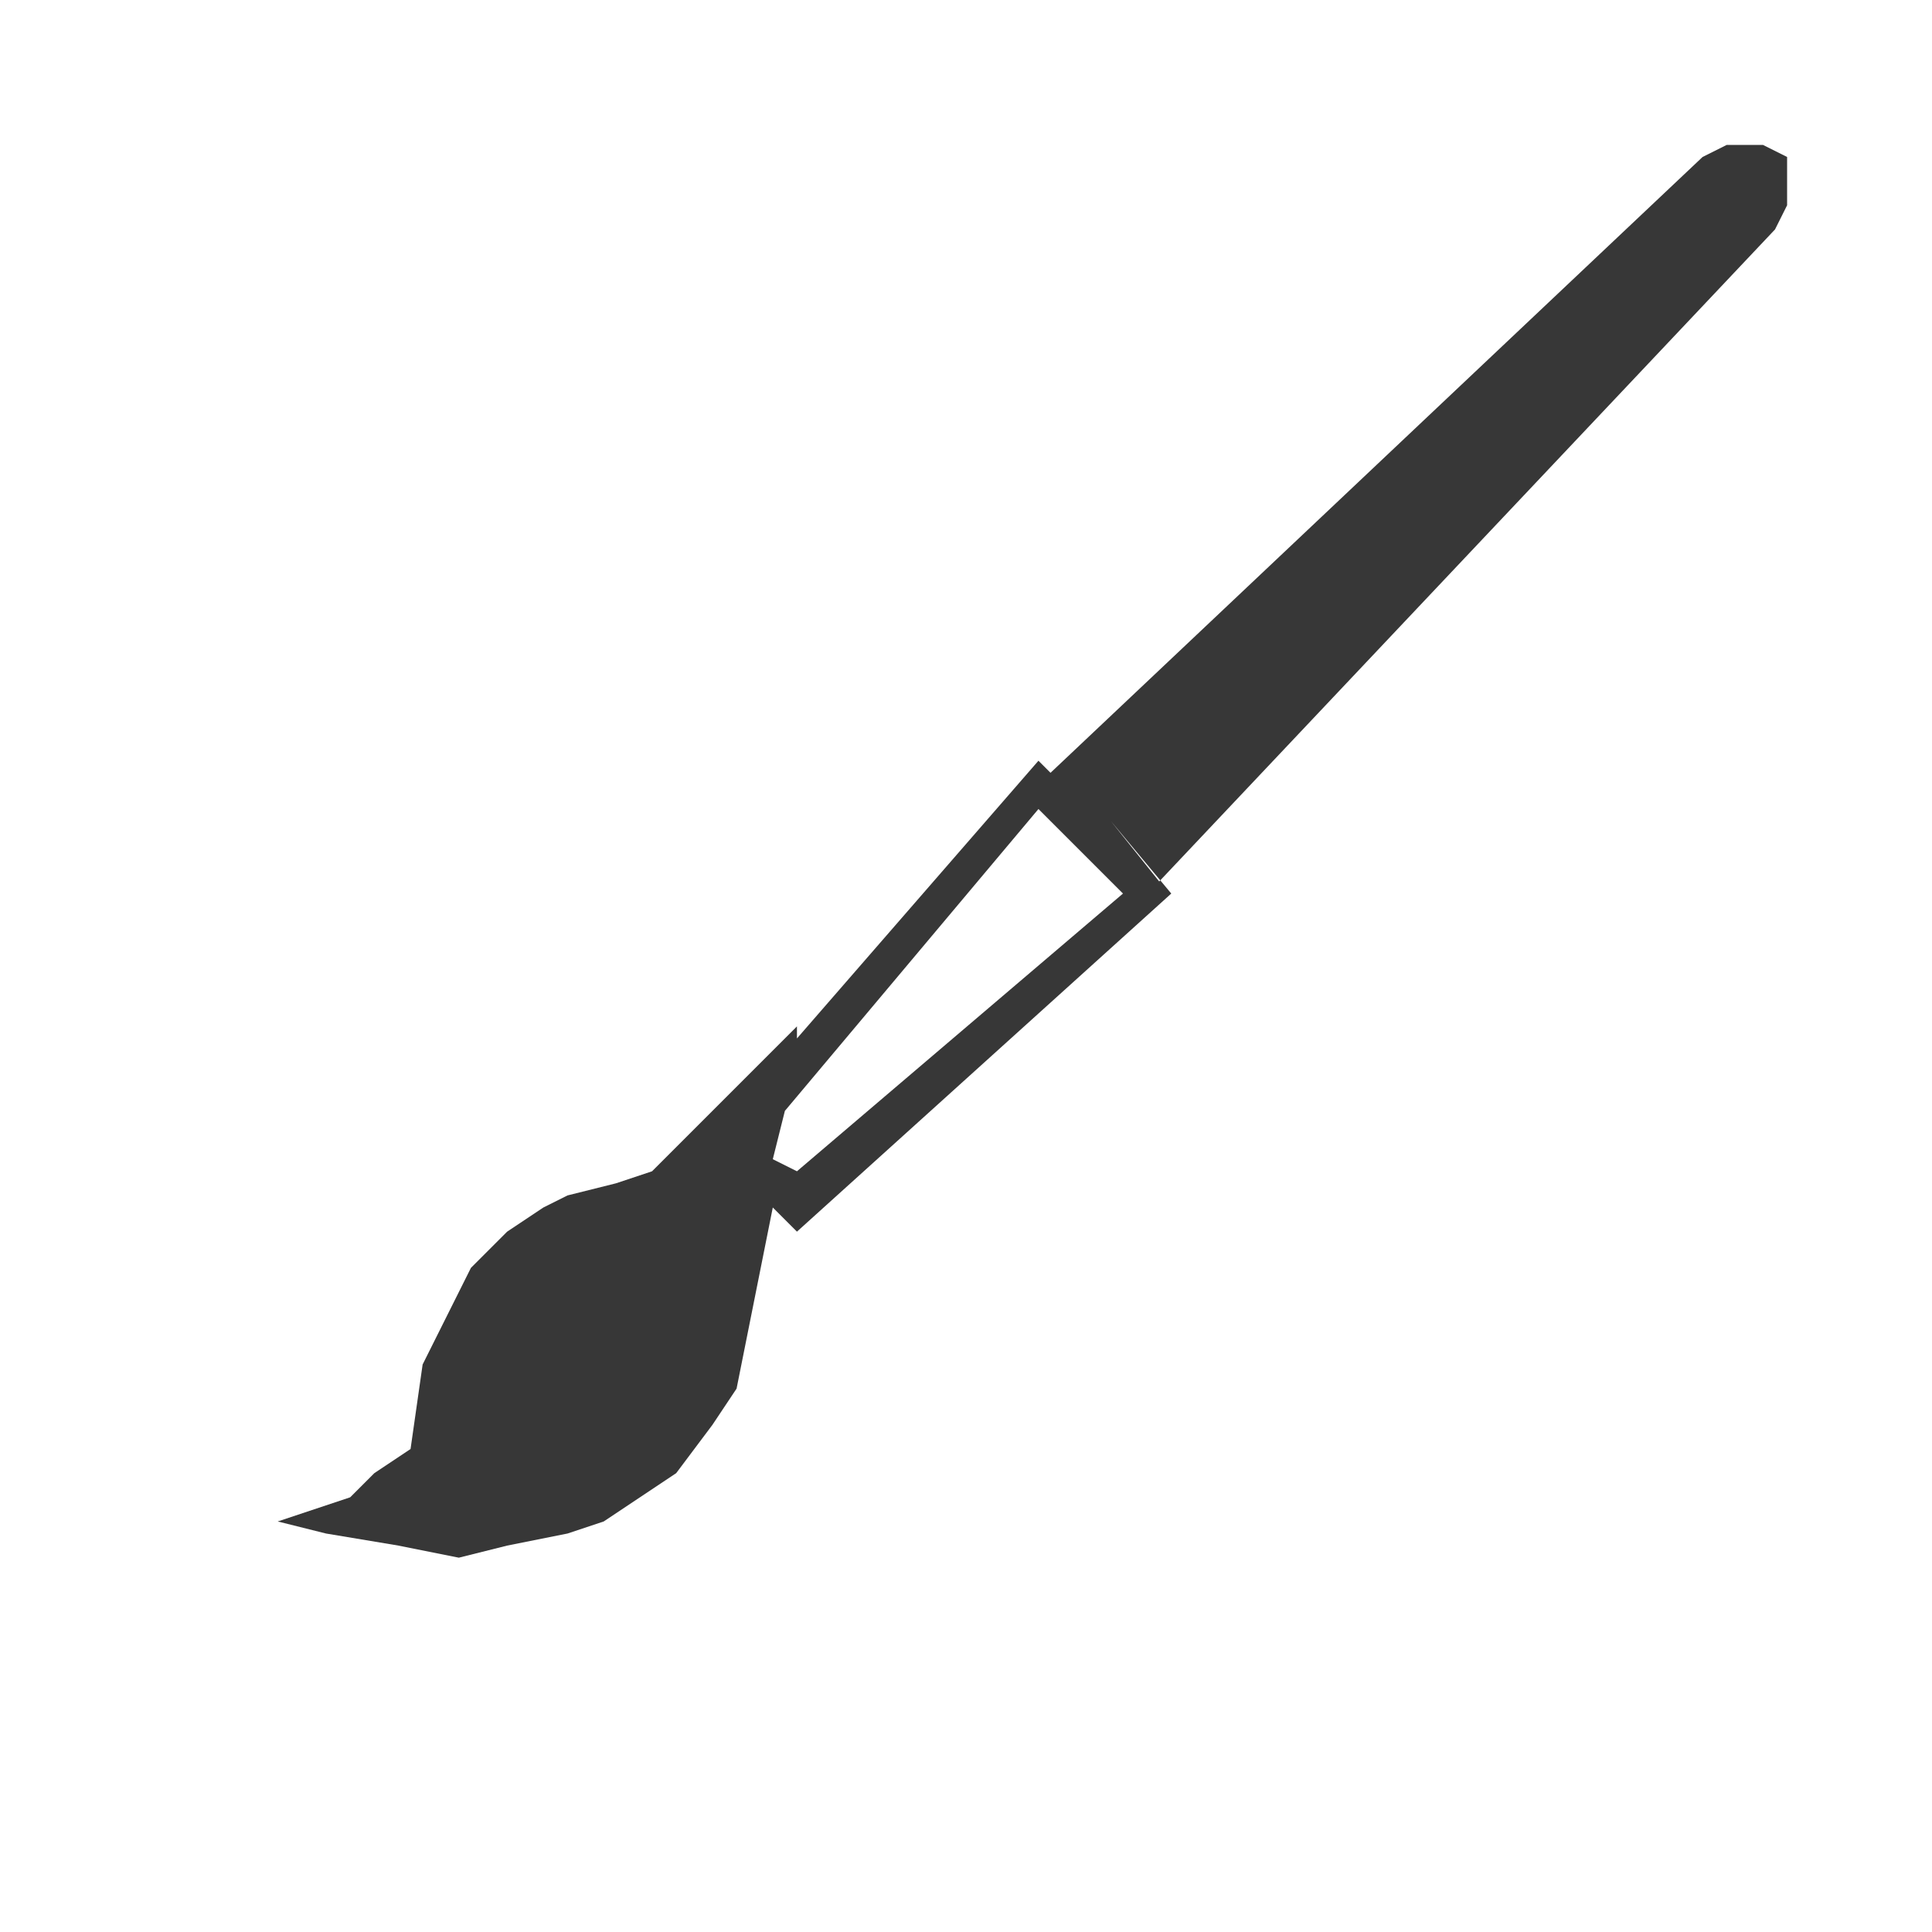
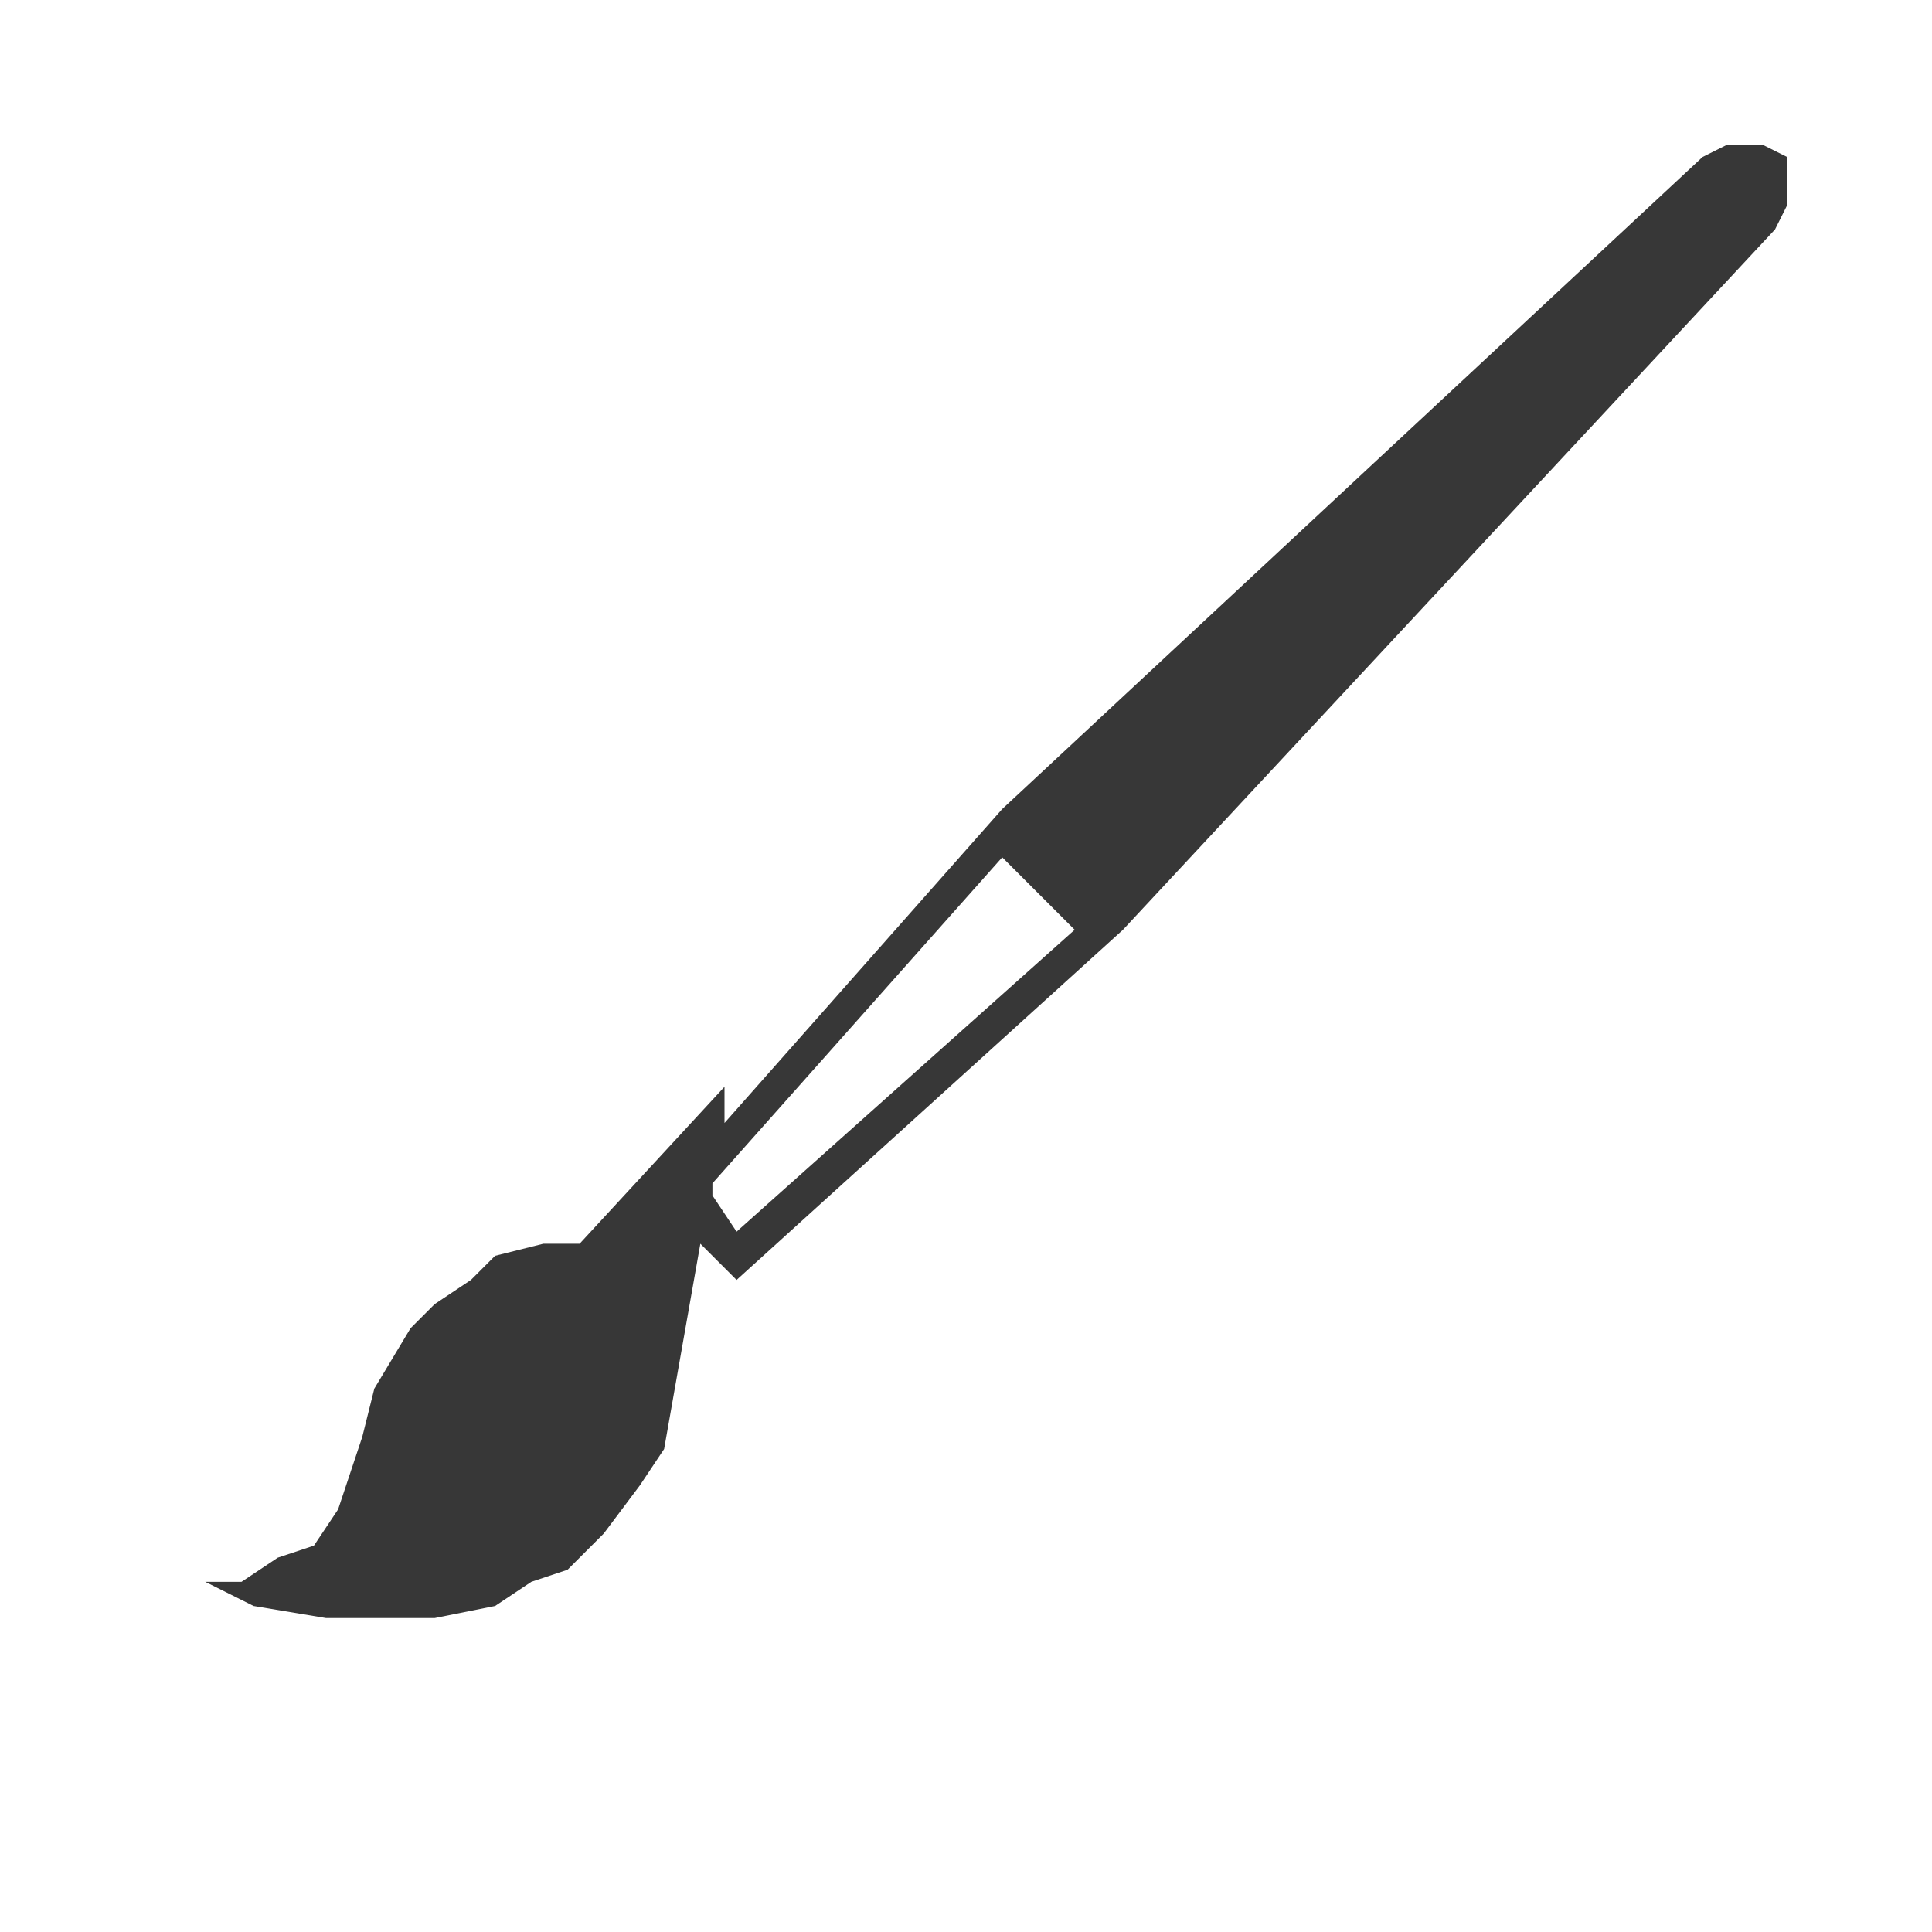
<svg xmlns="http://www.w3.org/2000/svg" width="16" height="16" viewBox="0 0 16 16">
-   <path fill="#373737" fill-rule="evenodd" d="M14.8 1.6 L14.8 1.3 L14.6 1.2 L14.3 1.2 L14.1 1.3 L8.7 6.4 L8.6 6.3 L6.6 8.6 L6.6 8.5 L5.4 9.7 L5.1 9.8 L4.7 9.9 L4.5 10.0 L4.2 10.2 L3.9 10.5 L3.7 10.9 L3.5 11.3 L3.4 12.0 L3.1 12.2 L2.9 12.4 L2.6 12.5 L2.3 12.6 L2.7 12.7 L3.3 12.8 L3.8 12.9 L4.2 12.8 L4.7 12.7 L5.0 12.6 L5.3 12.4 L5.6 12.2 L5.9 11.8 L6.1 11.5 L6.4 10.0 L6.6 10.2 L9.7 7.4 L9.2 6.8 L9.6 7.3 L14.7 1.9 L14.8 1.7Z M6.4 9.6 L6.5 9.2 L8.6 6.7 L9.3 7.4 L6.6 9.7Z" />
+   <path fill="#373737" fill-rule="evenodd" d="M14.8 1.6 L14.8 1.3 L14.6 1.2 L14.3 1.2 L14.1 1.3 L8.3 6.7 L8.8 7.2 L8.3 6.7 L6.0 9.3 L6.0 9.0 L4.8 10.3 L4.5 10.3 L4.1 10.4 L3.9 10.6 L3.6 10.8 L3.4 11.0 L3.1 11.5 L3.0 11.9 L2.8 12.5 L2.6 12.8 L2.3 12.9 L2.0 13.1 L1.7 13.1 L2.1 13.3 L2.7 13.4 L3.3 13.4 L3.6 13.4 L4.1 13.3 L4.4 13.1 L4.7 13.0 L5.0 12.7 L5.3 12.3 L5.5 12.0 L5.8 10.3 L6.1 10.6 L9.3 7.7 L14.7 1.9 L14.8 1.7Z M5.9 9.9 L5.9 9.8 L8.3 7.1 L8.9 7.7 L6.1 10.2Z" />
</svg>
